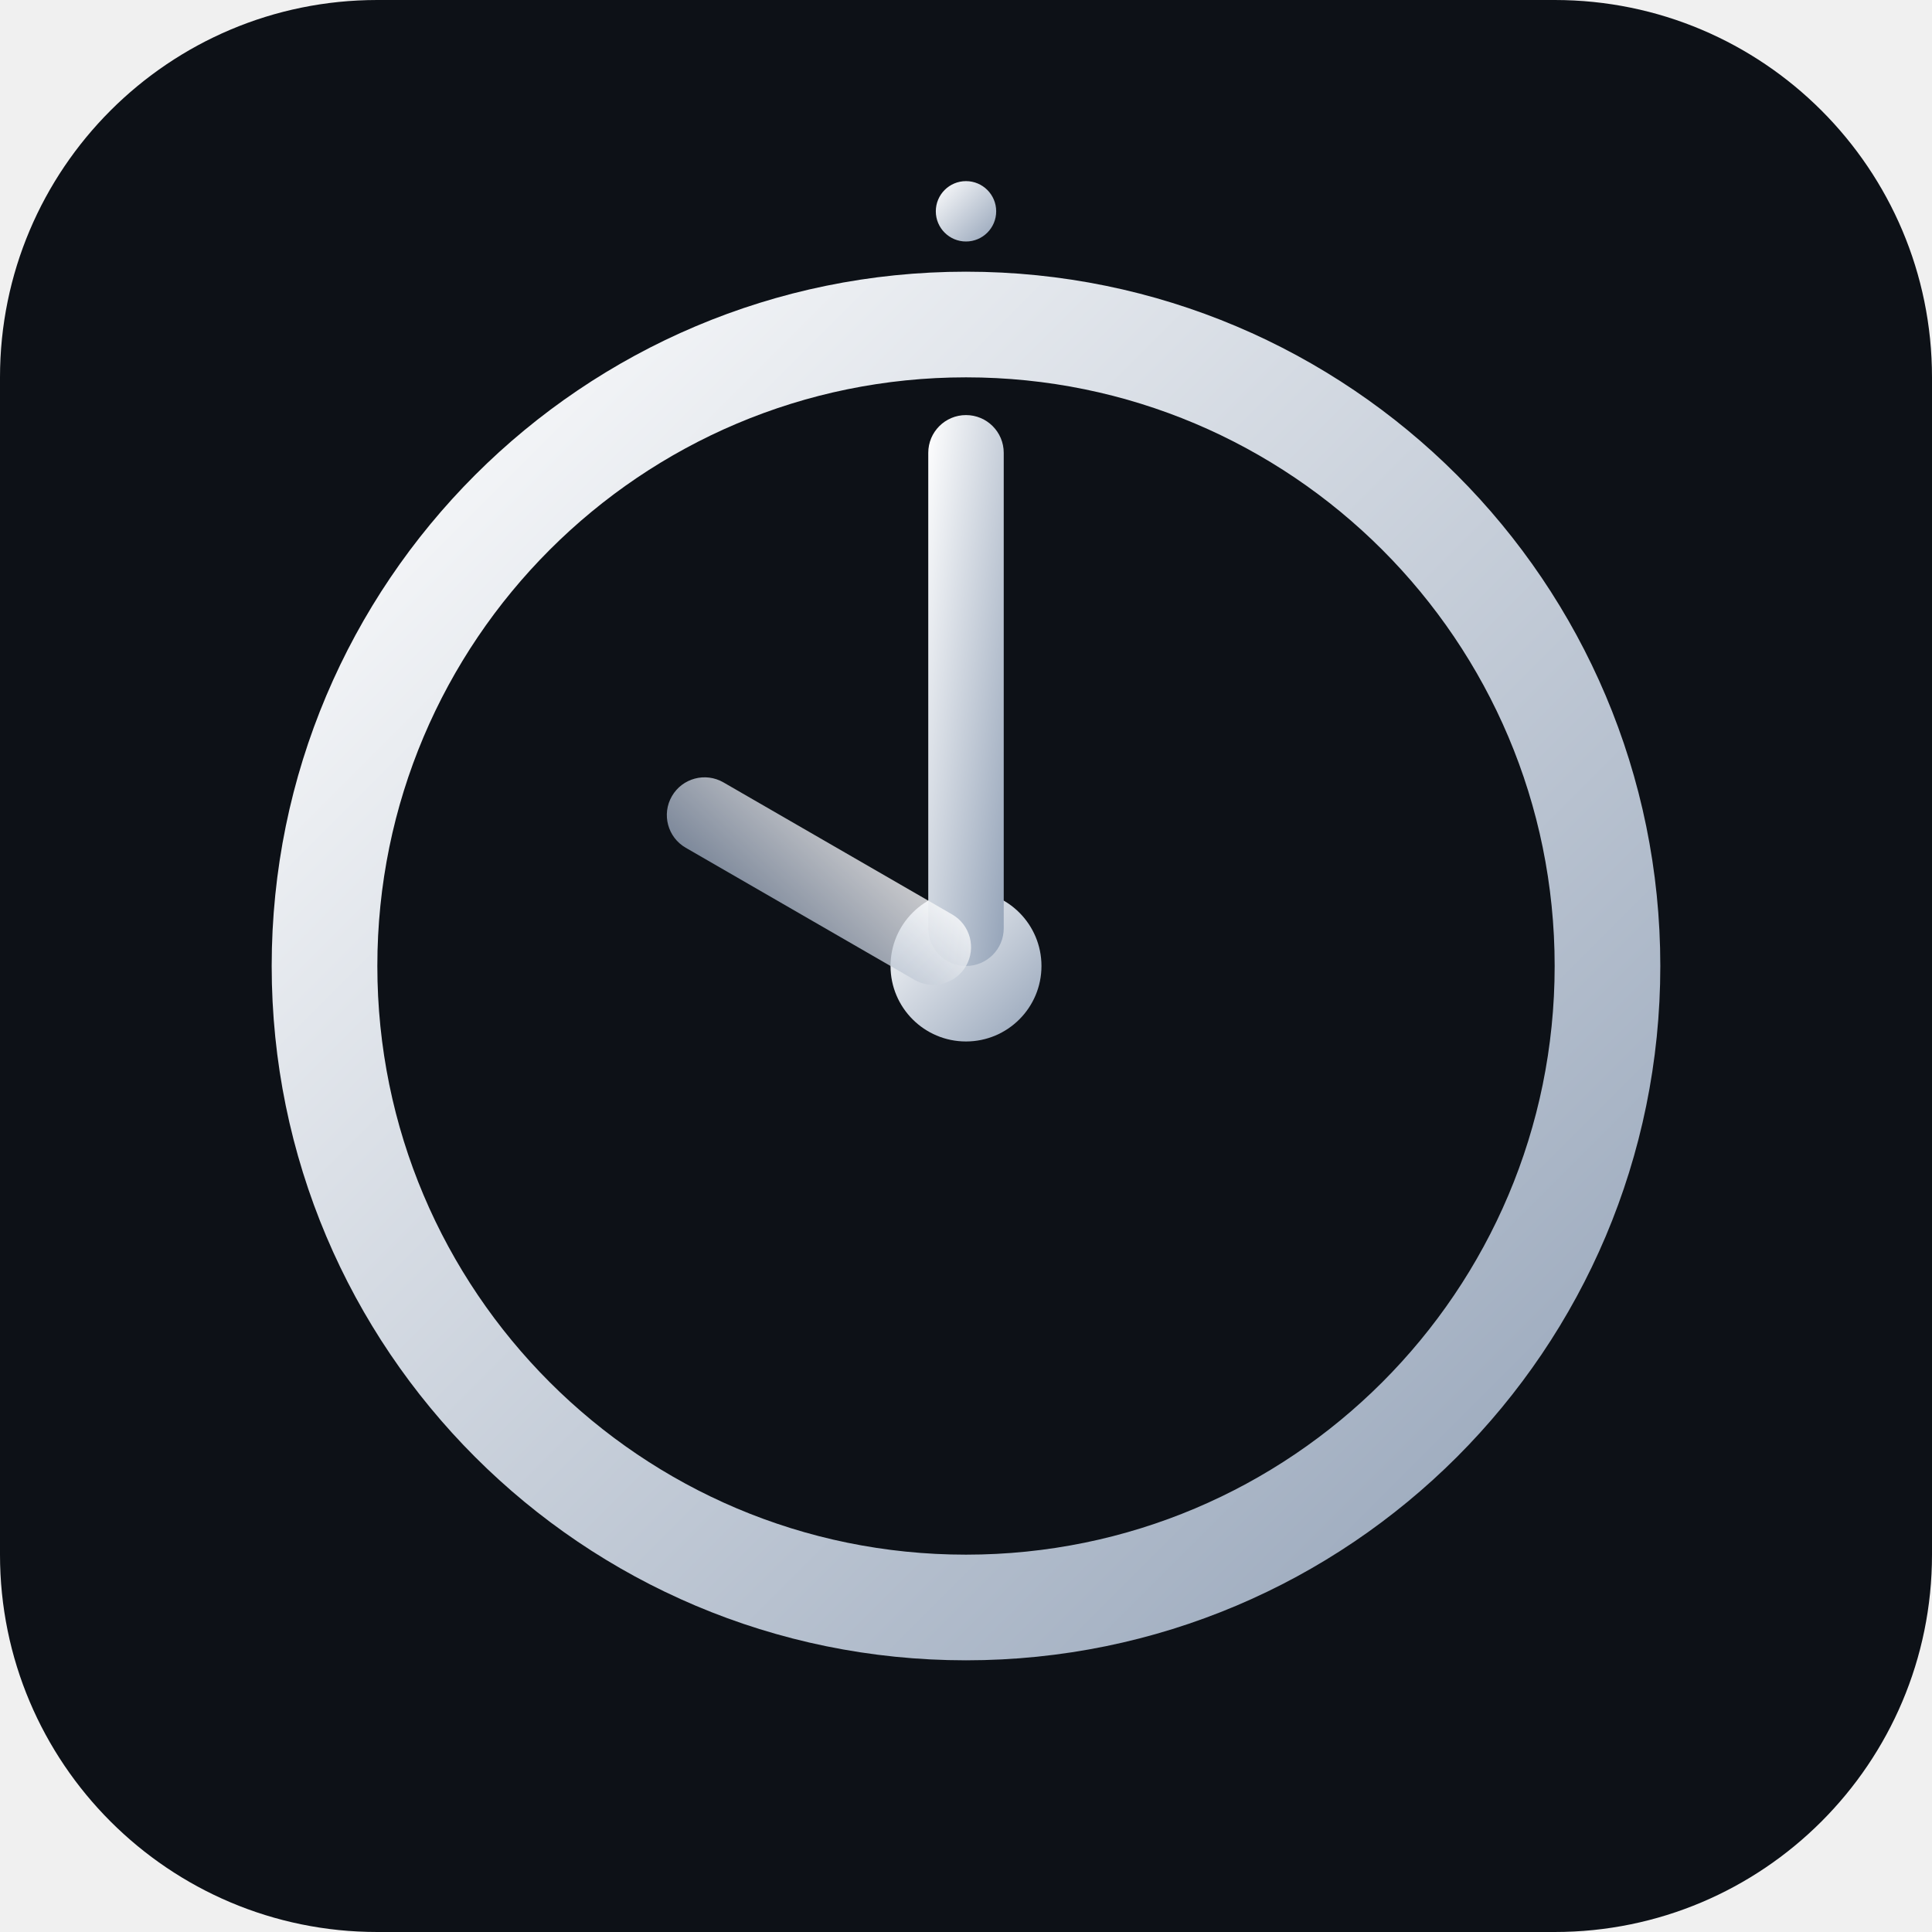
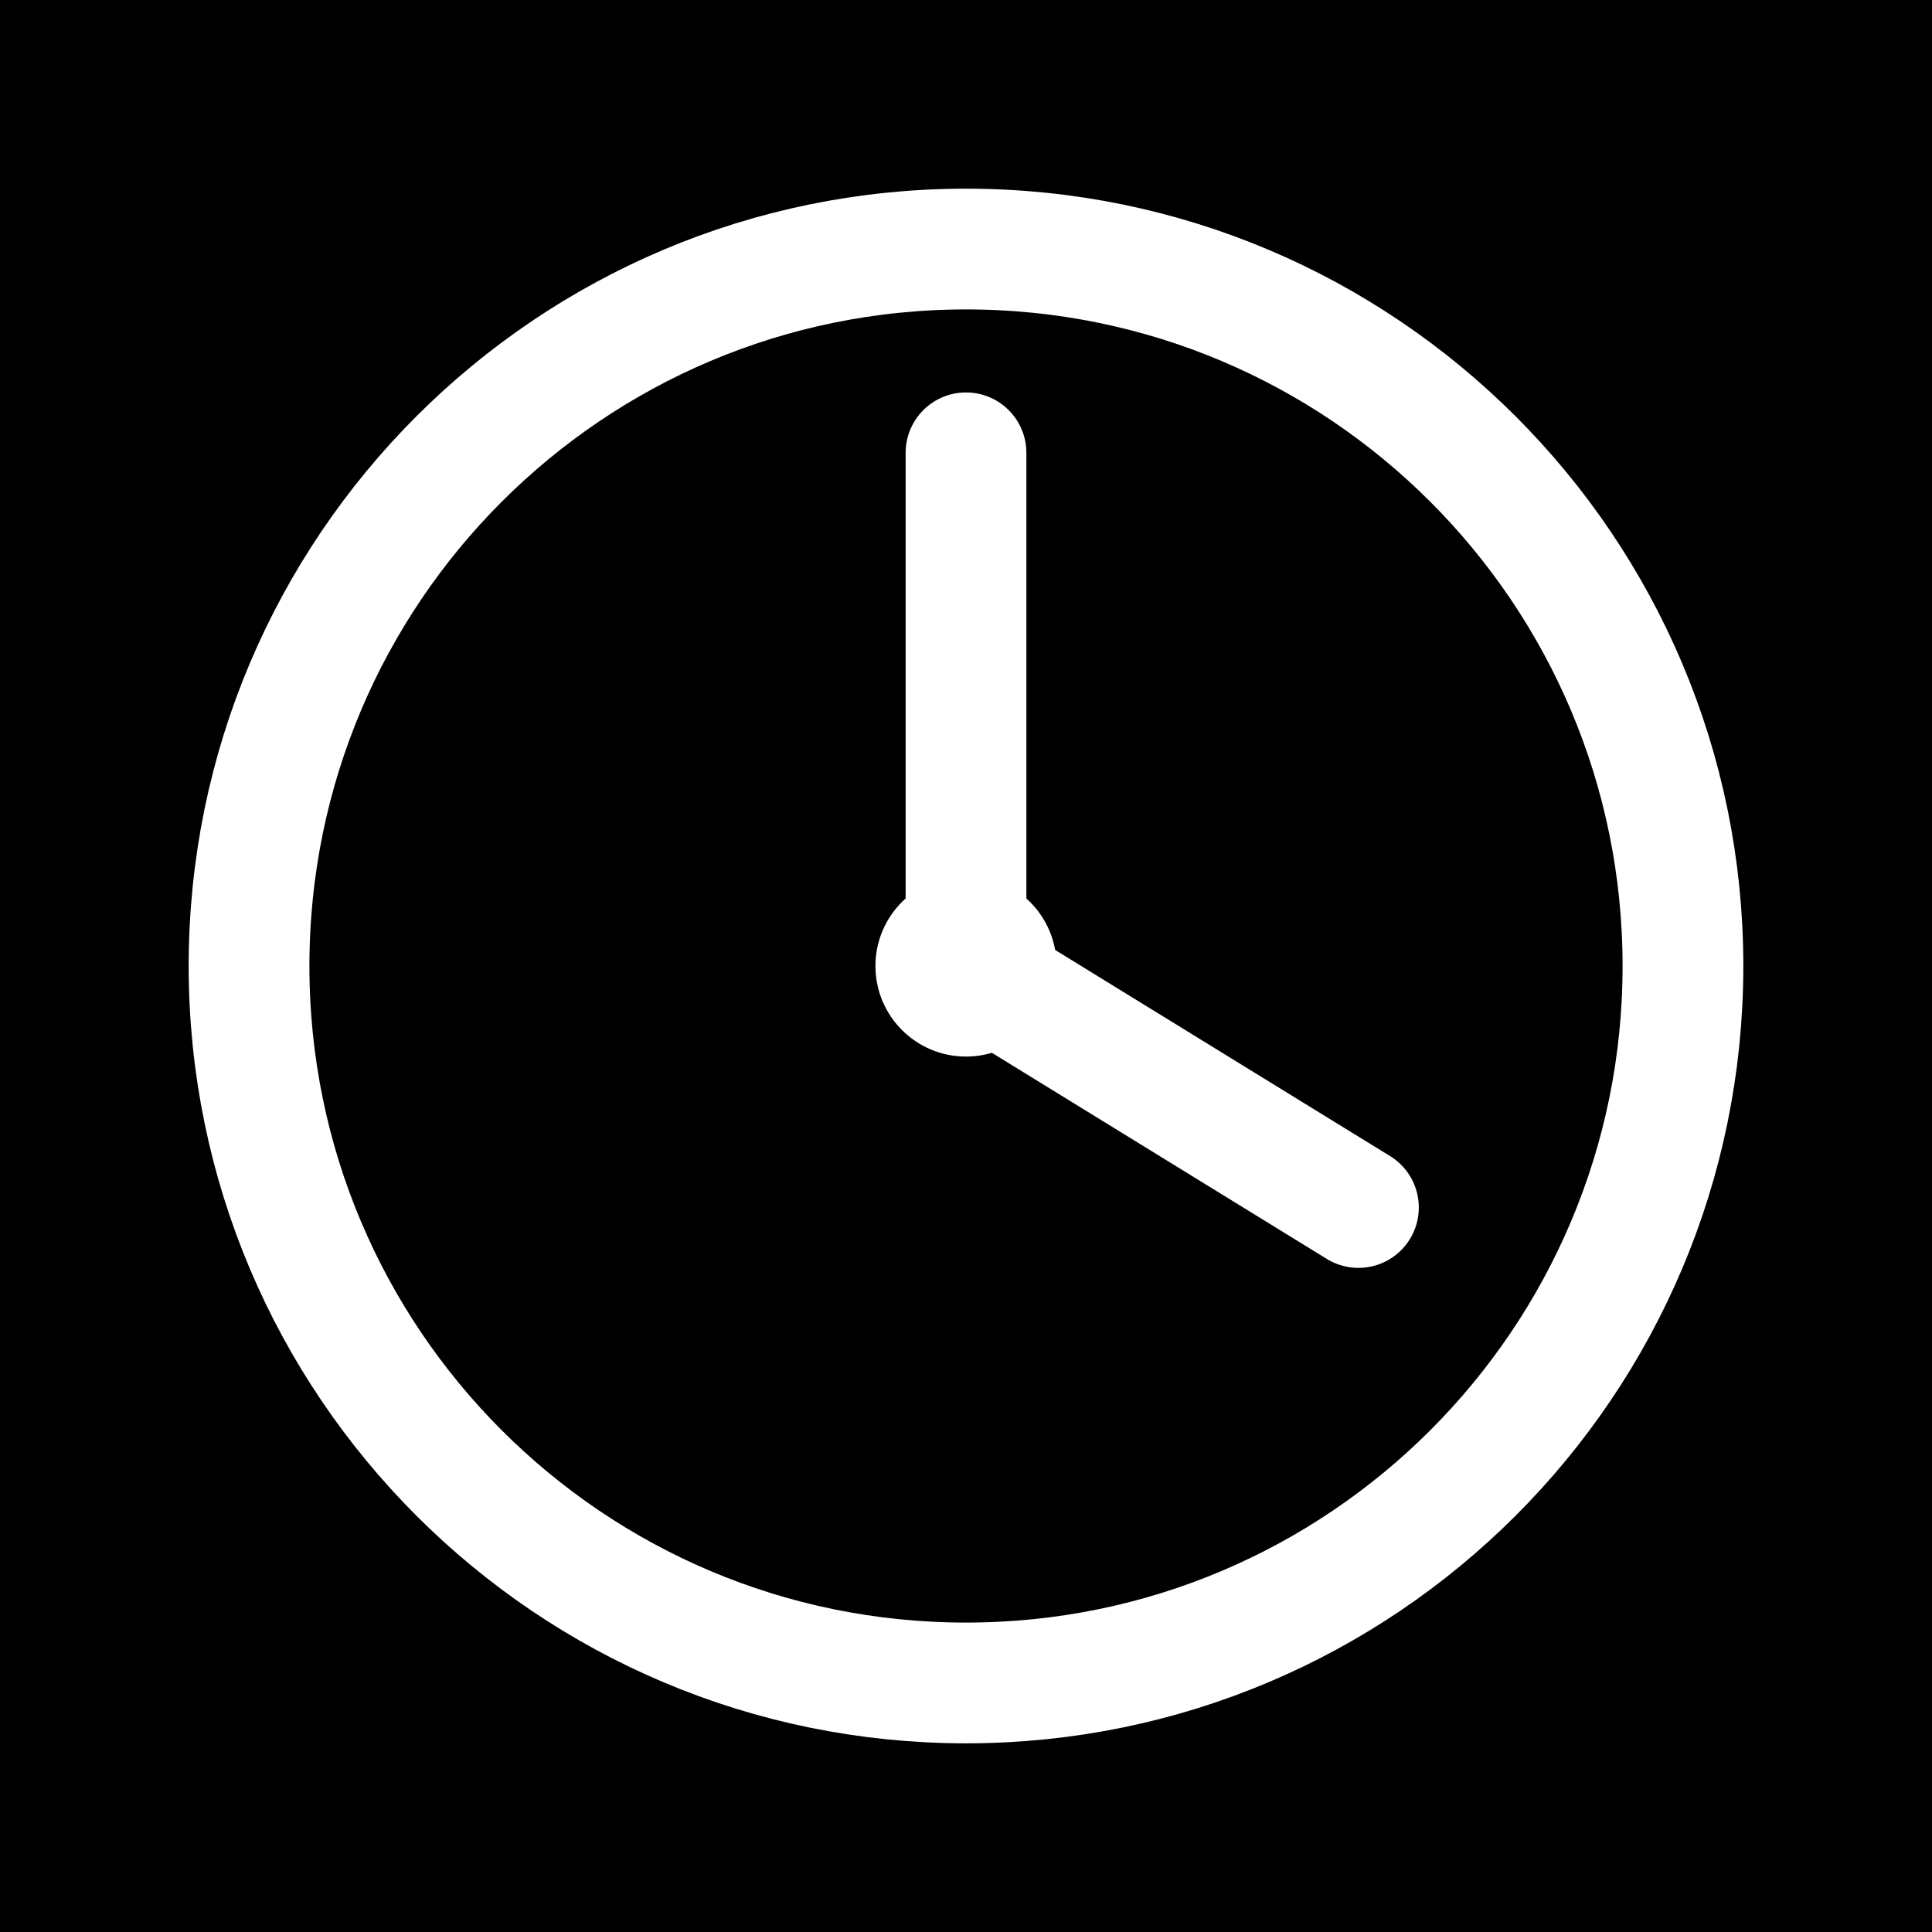
<svg xmlns="http://www.w3.org/2000/svg" viewBox="0 0 512 512">
-   <defs>
-     <linearGradient id="grad" x1="0%" y1="0%" x2="100%" y2="100%">
-       <stop offset="0%" style="stop-color:#ffffff;stop-opacity:1" />
-       <stop offset="100%" style="stop-color:#94a3b8;stop-opacity:1" />
-     </linearGradient>
-   </defs>
-   <rect x="0" y="0" width="512" height="512" rx="100" fill="#0d1117" />
-   <circle cx="256" cy="256" r="170" fill="none" stroke="url(#grad)" stroke-width="28" />
-   <circle cx="256" cy="256" r="20" fill="url(#grad)" />
-   <rect x="246" y="110" width="20" height="146" rx="10" fill="url(#grad)" />
-   <rect x="246" y="256" width="20" height="90" rx="10" fill="url(#grad)" transform="rotate(120 256 256)" opacity="0.8" />
-   <circle cx="256" cy="56" r="8" fill="url(#grad)" />
+   <rect width="512" height="512" fill="#000000" />
+   <circle cx="256" cy="256" r="190" fill="none" stroke="#FFFFFF" stroke-width="32" />
+   <path d="M256 120 V256 L360 320" fill="none" stroke="#FFFFFF" stroke-width="32" stroke-linecap="round" stroke-linejoin="round" />
+   <circle cx="256" cy="256" r="24" fill="#FFFFFF" />
</svg>
